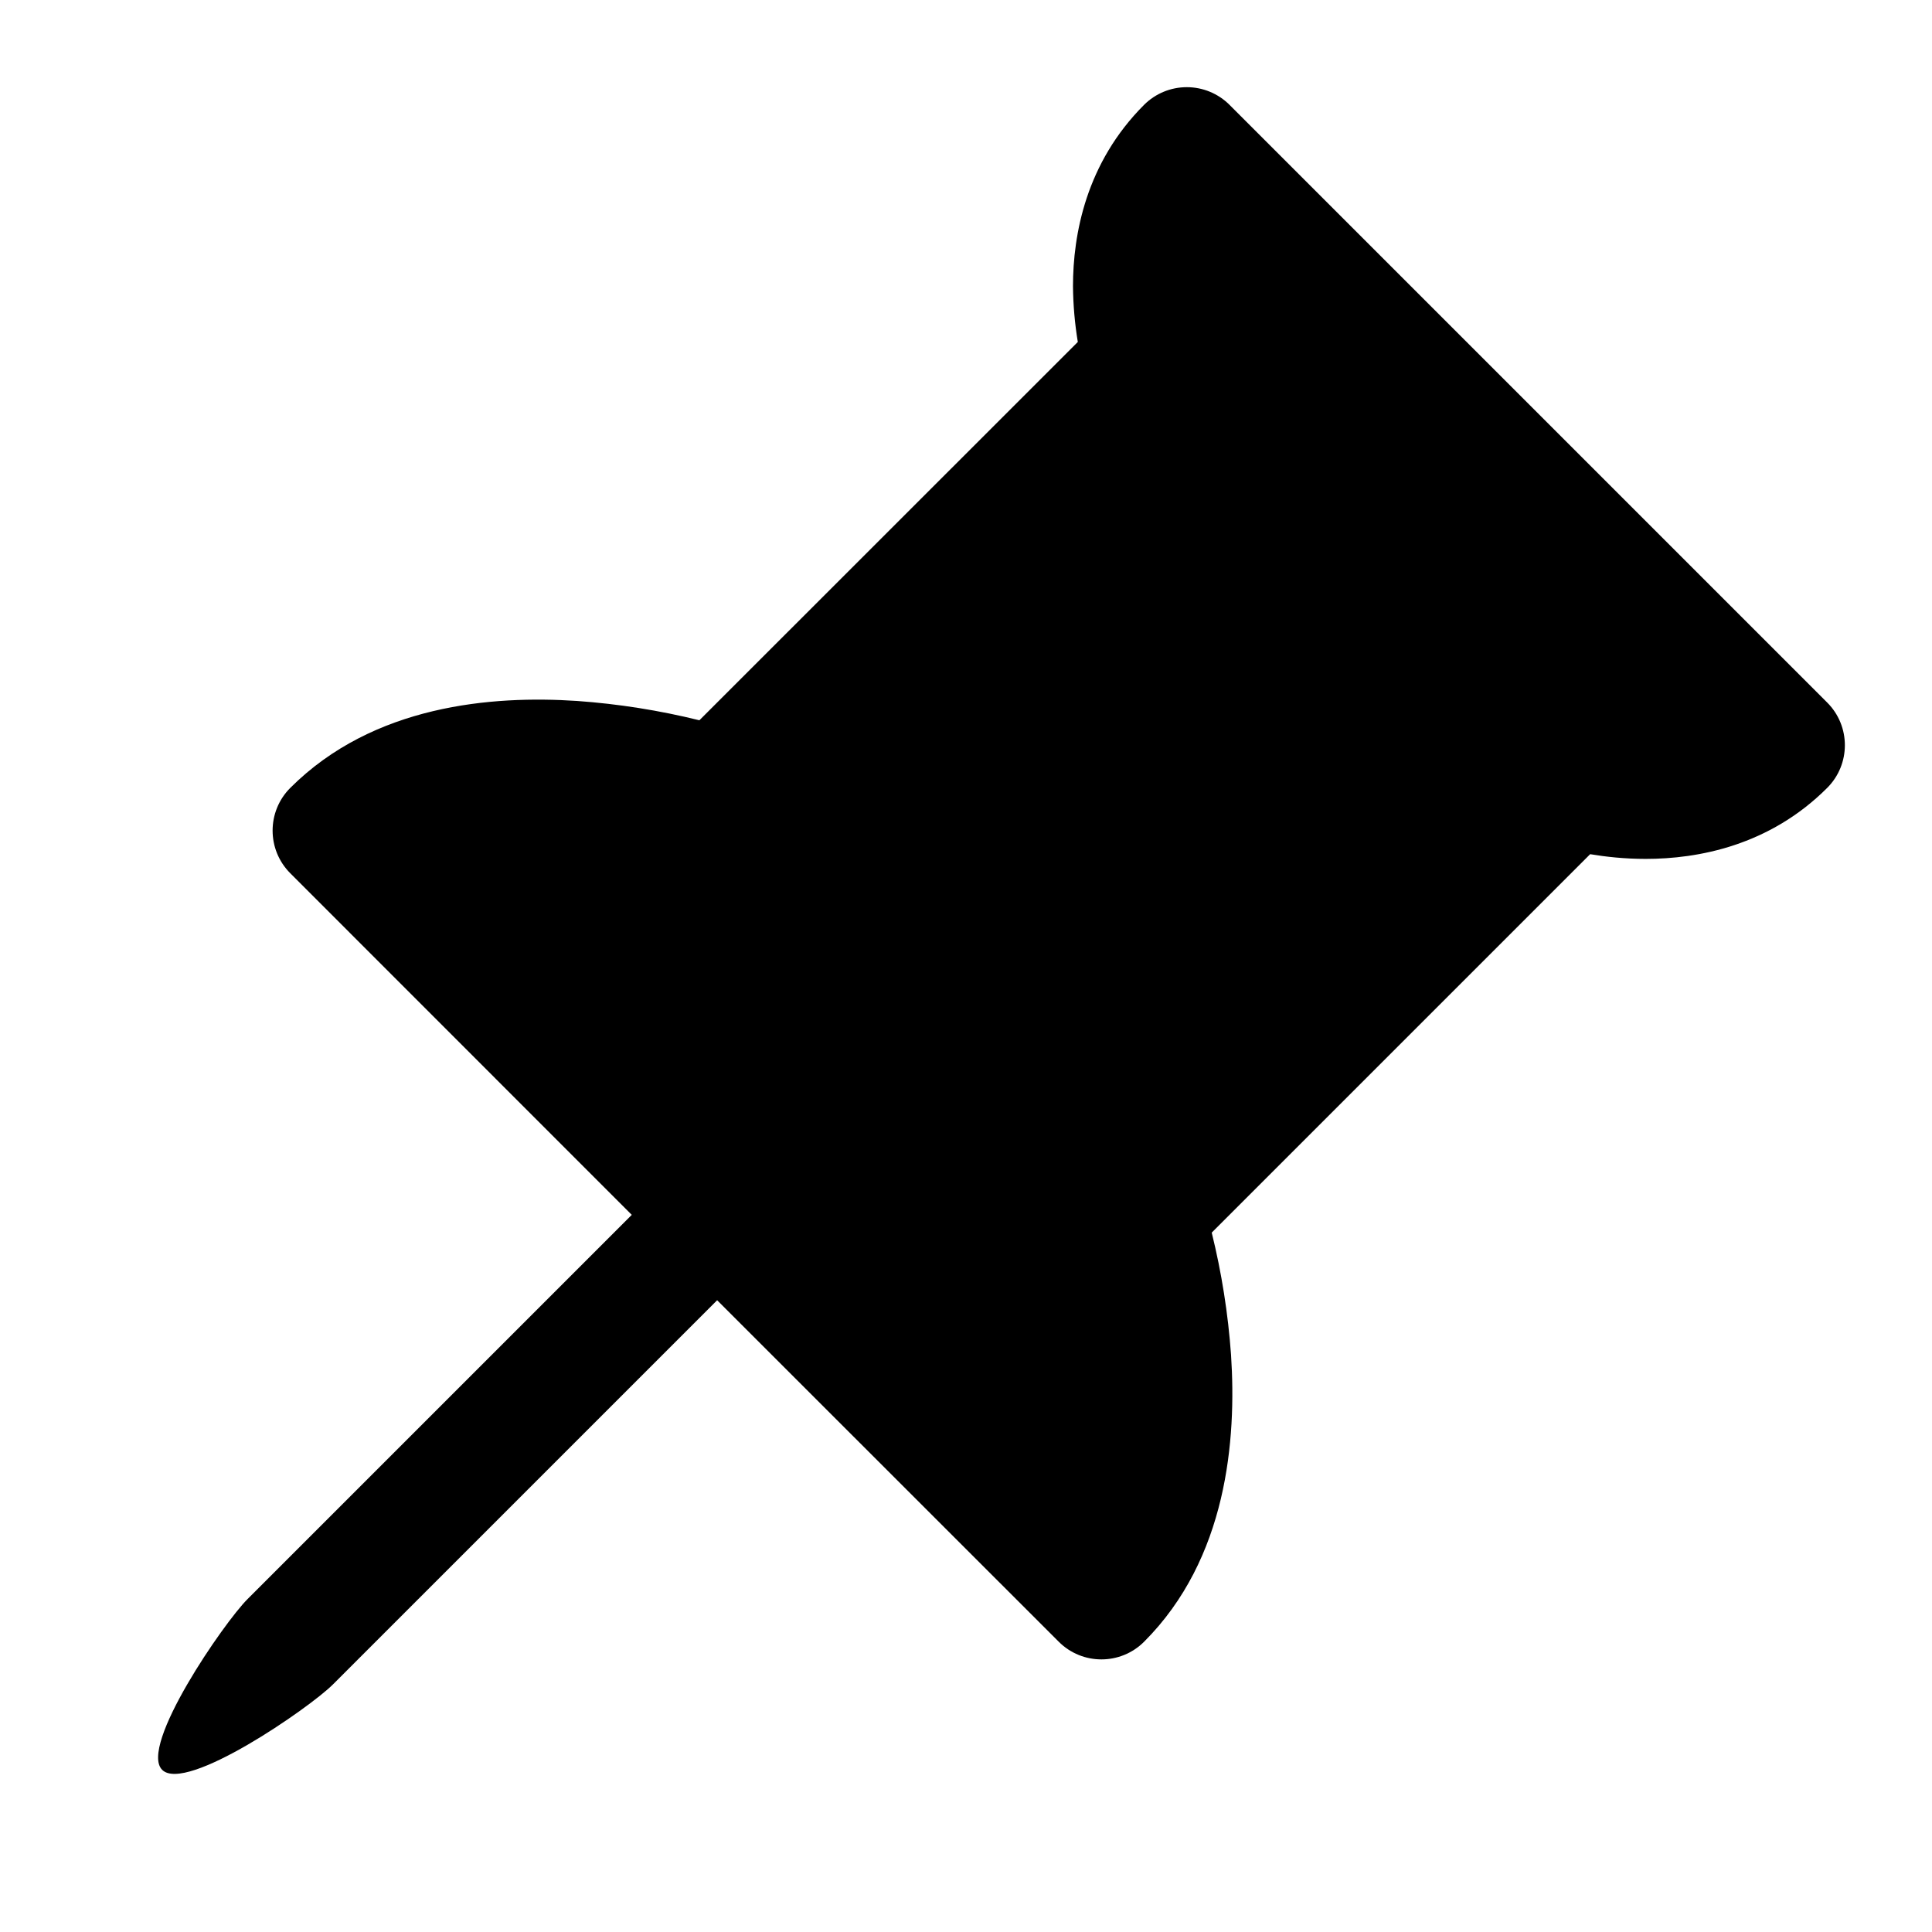
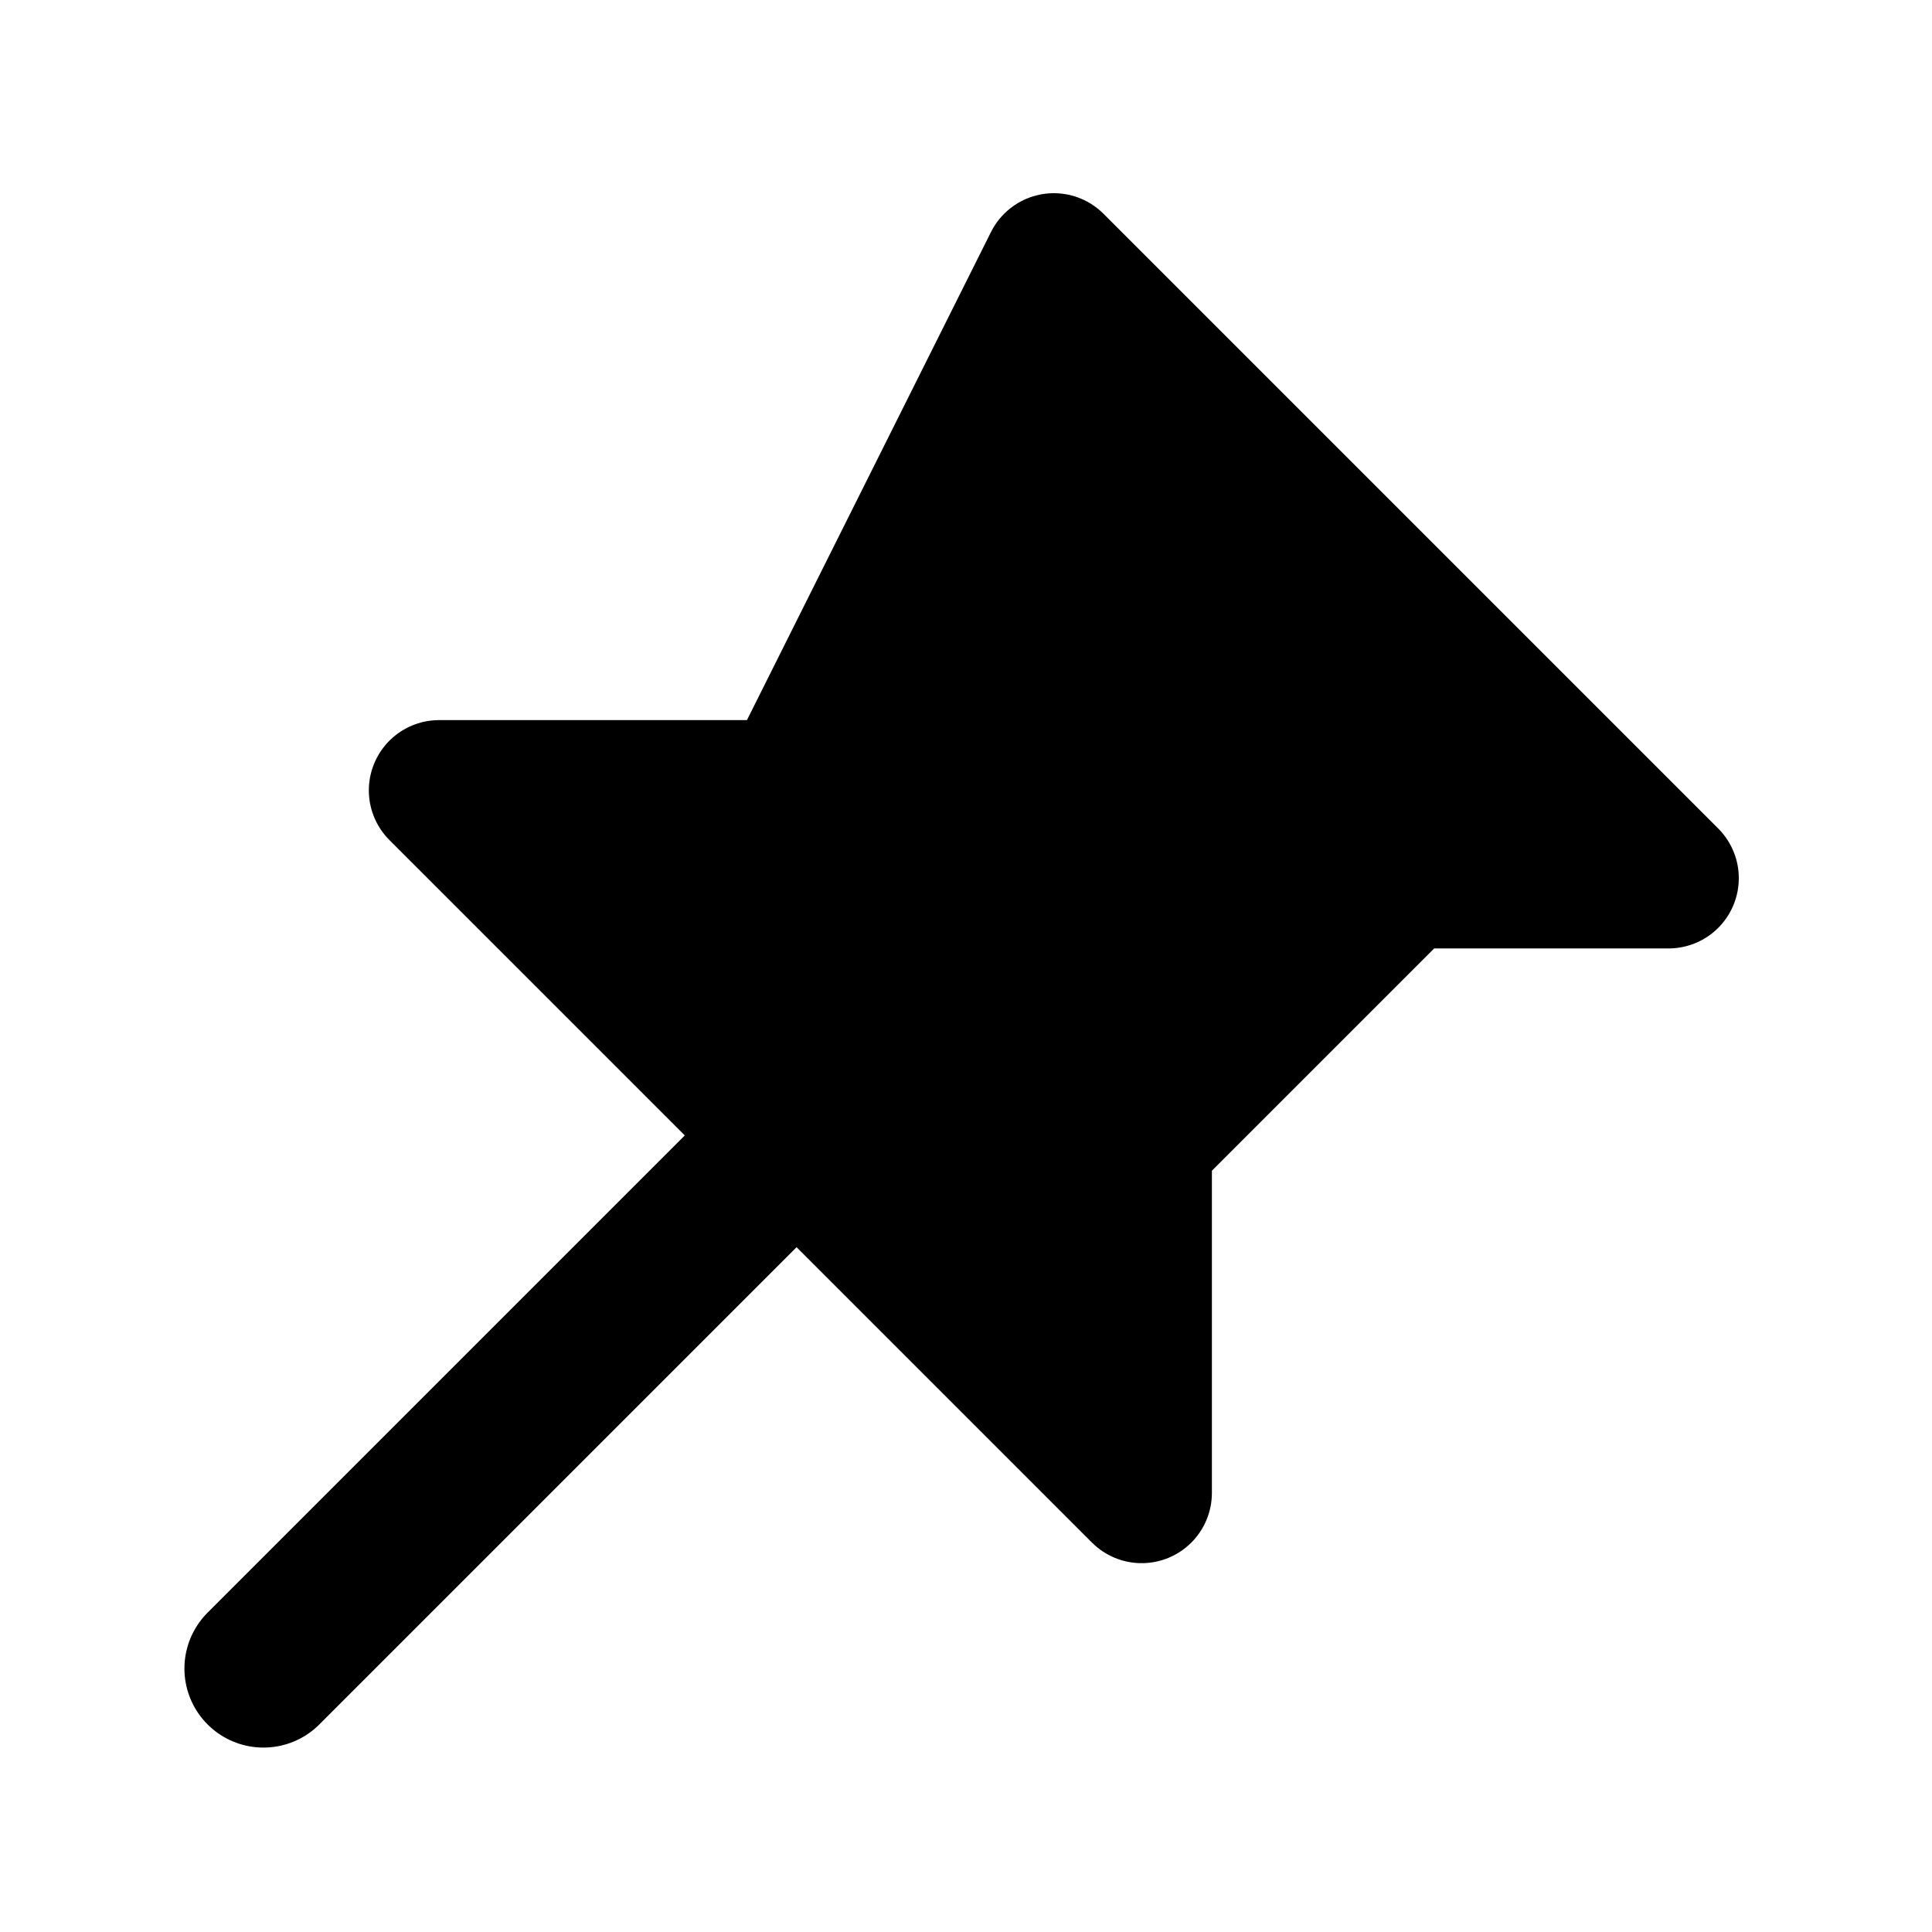
- <svg xmlns="http://www.w3.org/2000/svg" width="16" height="16" fill="currentColor" class="bi bi-pin-angle-fill" viewBox="0 0 16 16">
-   <path d="M9.828.722a.5.5 0 0 1 .354.146l4.95 4.95a.5.5 0 0 1 0 .707c-.48.48-1.072.588-1.503.588-.177 0-.335-.018-.46-.039l-3.134 3.134a6 6 0 0 1 .16 1.013c.046.702-.032 1.687-.72 2.375a.5.5 0 0 1-.707 0l-2.829-2.828-3.182 3.182c-.195.195-1.219.902-1.414.707s.512-1.22.707-1.414l3.182-3.182-2.828-2.829a.5.5 0 0 1 0-.707c.688-.688 1.673-.767 2.375-.72a6 6 0 0 1 1.013.16l3.134-3.133a3 3 0 0 1-.04-.461c0-.43.108-1.022.589-1.503a.5.5 0 0 1 .353-.146" />
+ <svg xmlns="http://www.w3.org/2000/svg" viewBox="0 0 22 22" fill="none" stroke-linecap="round" stroke-linejoin="round">
+   <path d="M12 3 L19 10 L16 10 L13 13 V17 L5 9 H9 Z" fill="currentColor" stroke="currentColor" stroke-width="1.6" />
+   <path d="M9 13 L3 19" fill="none" stroke="currentColor" stroke-width="1.8" />
</svg>
